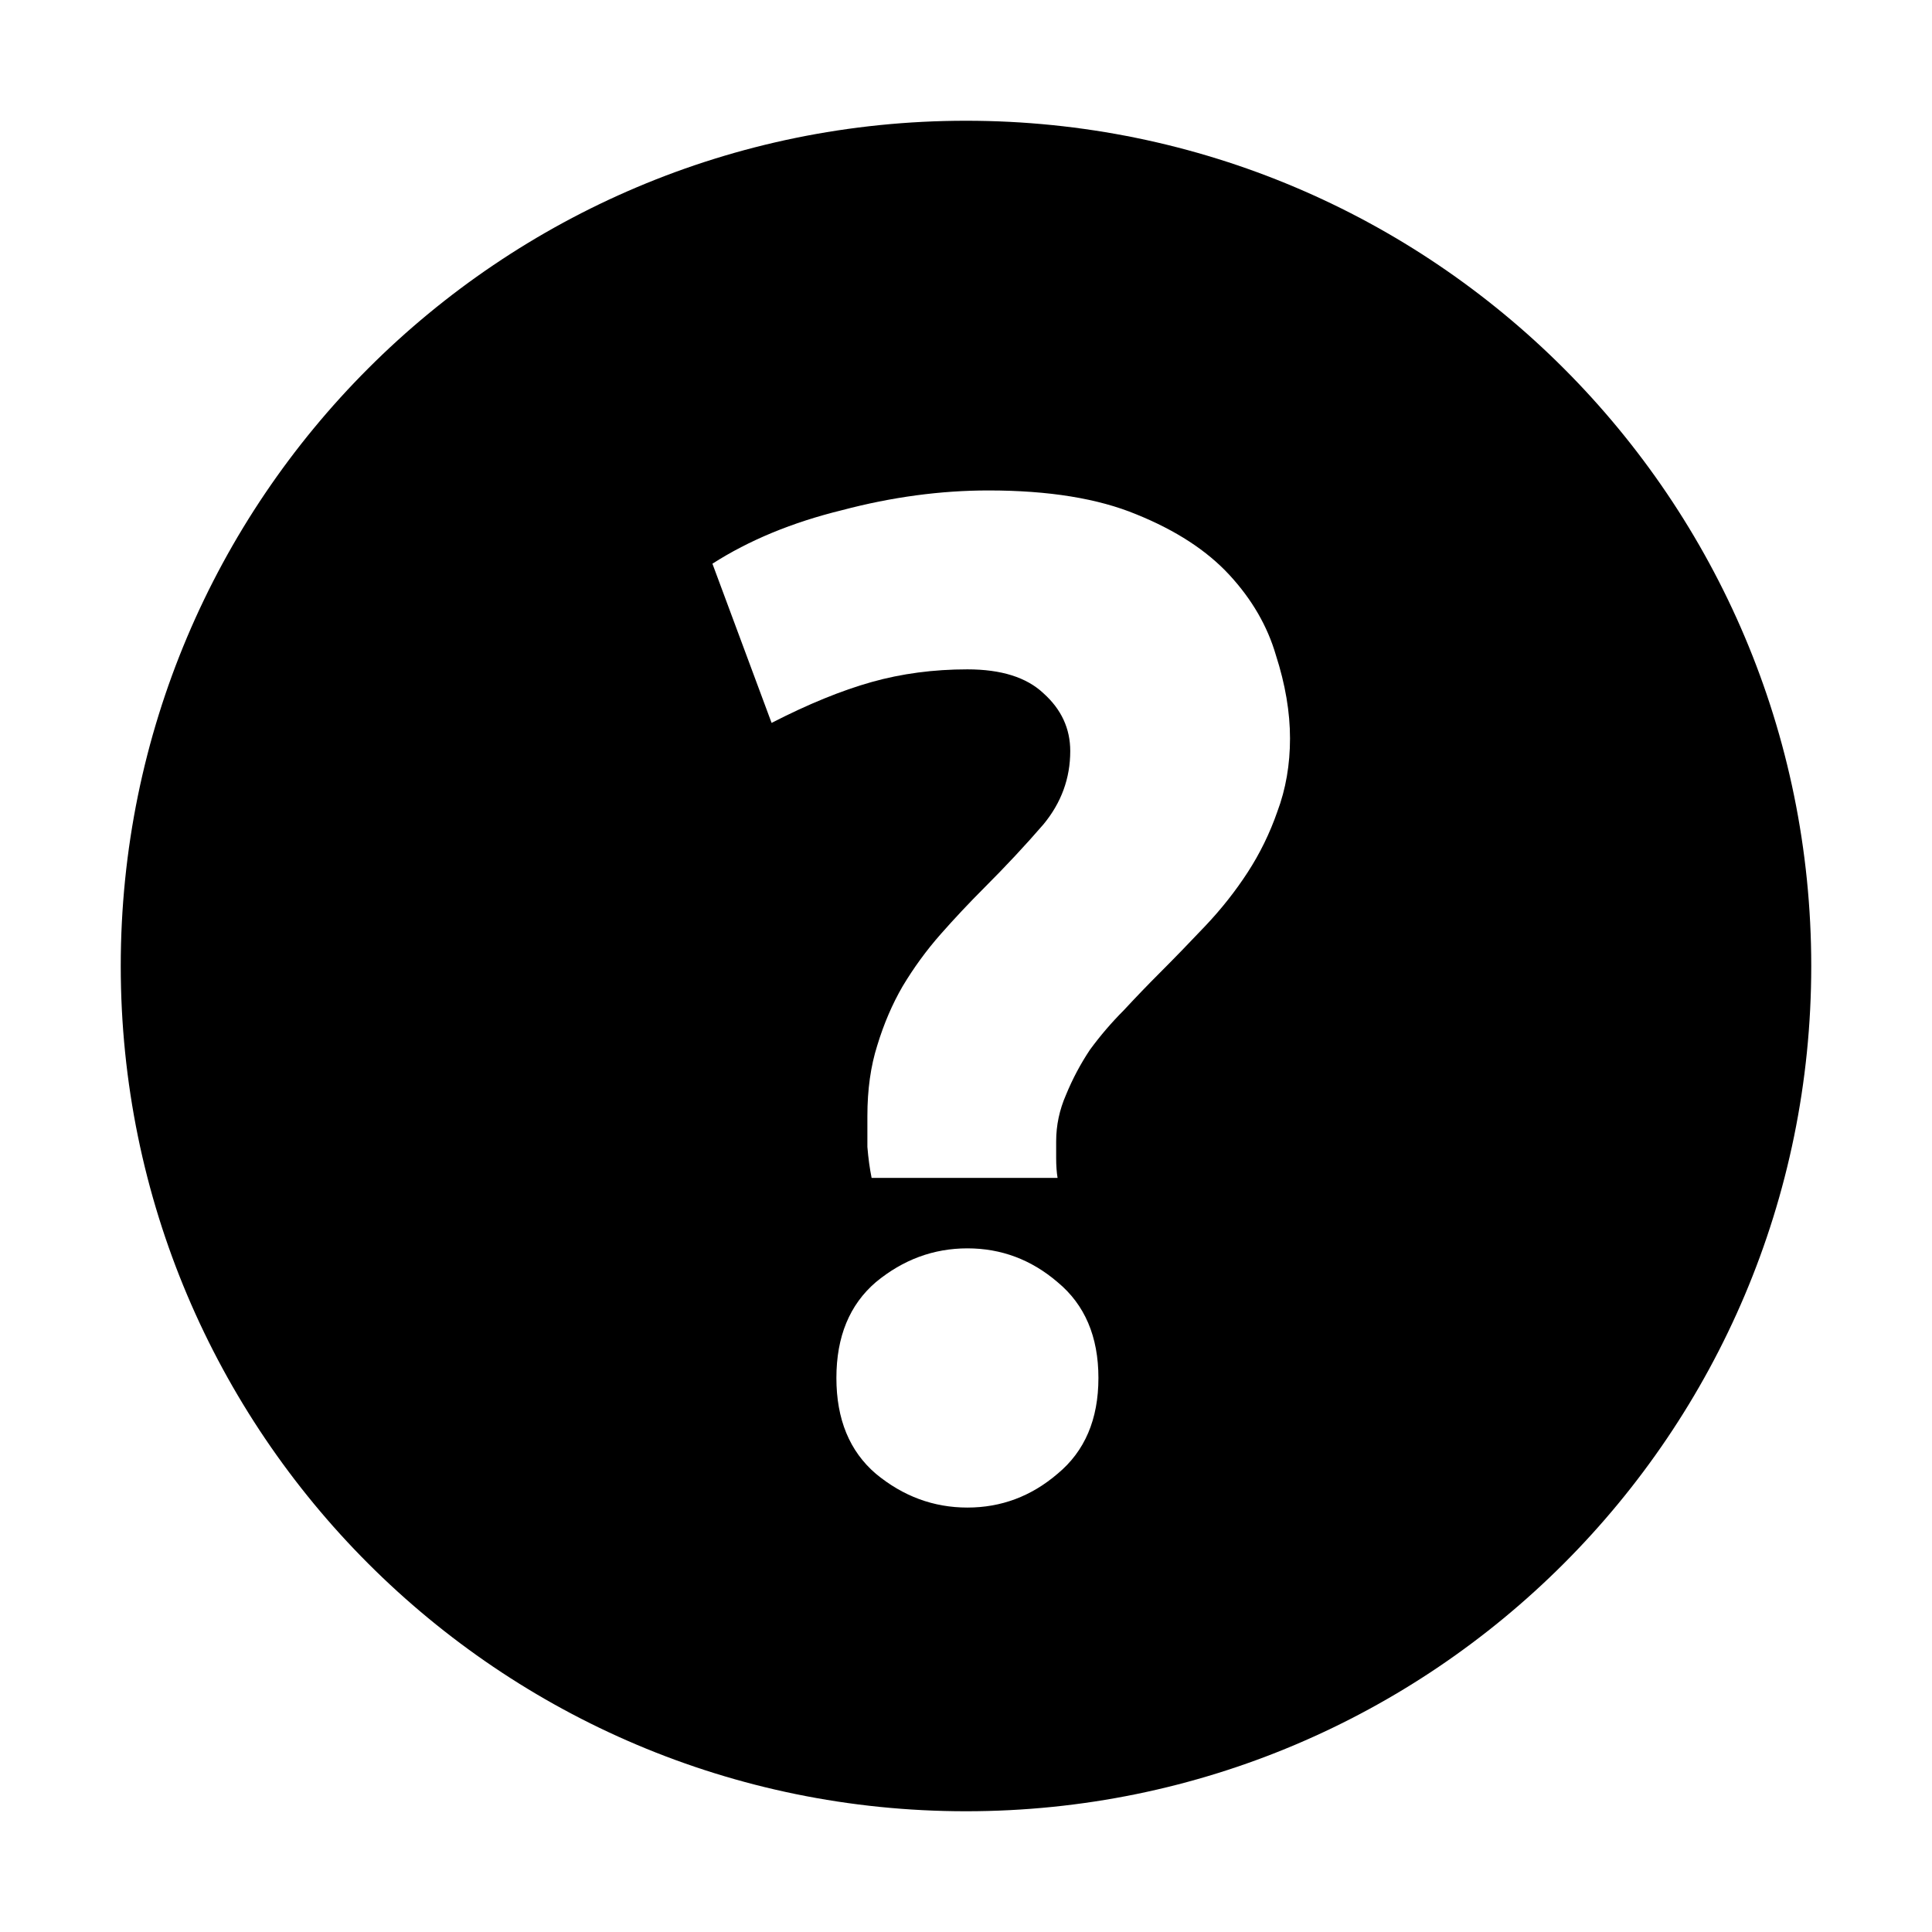
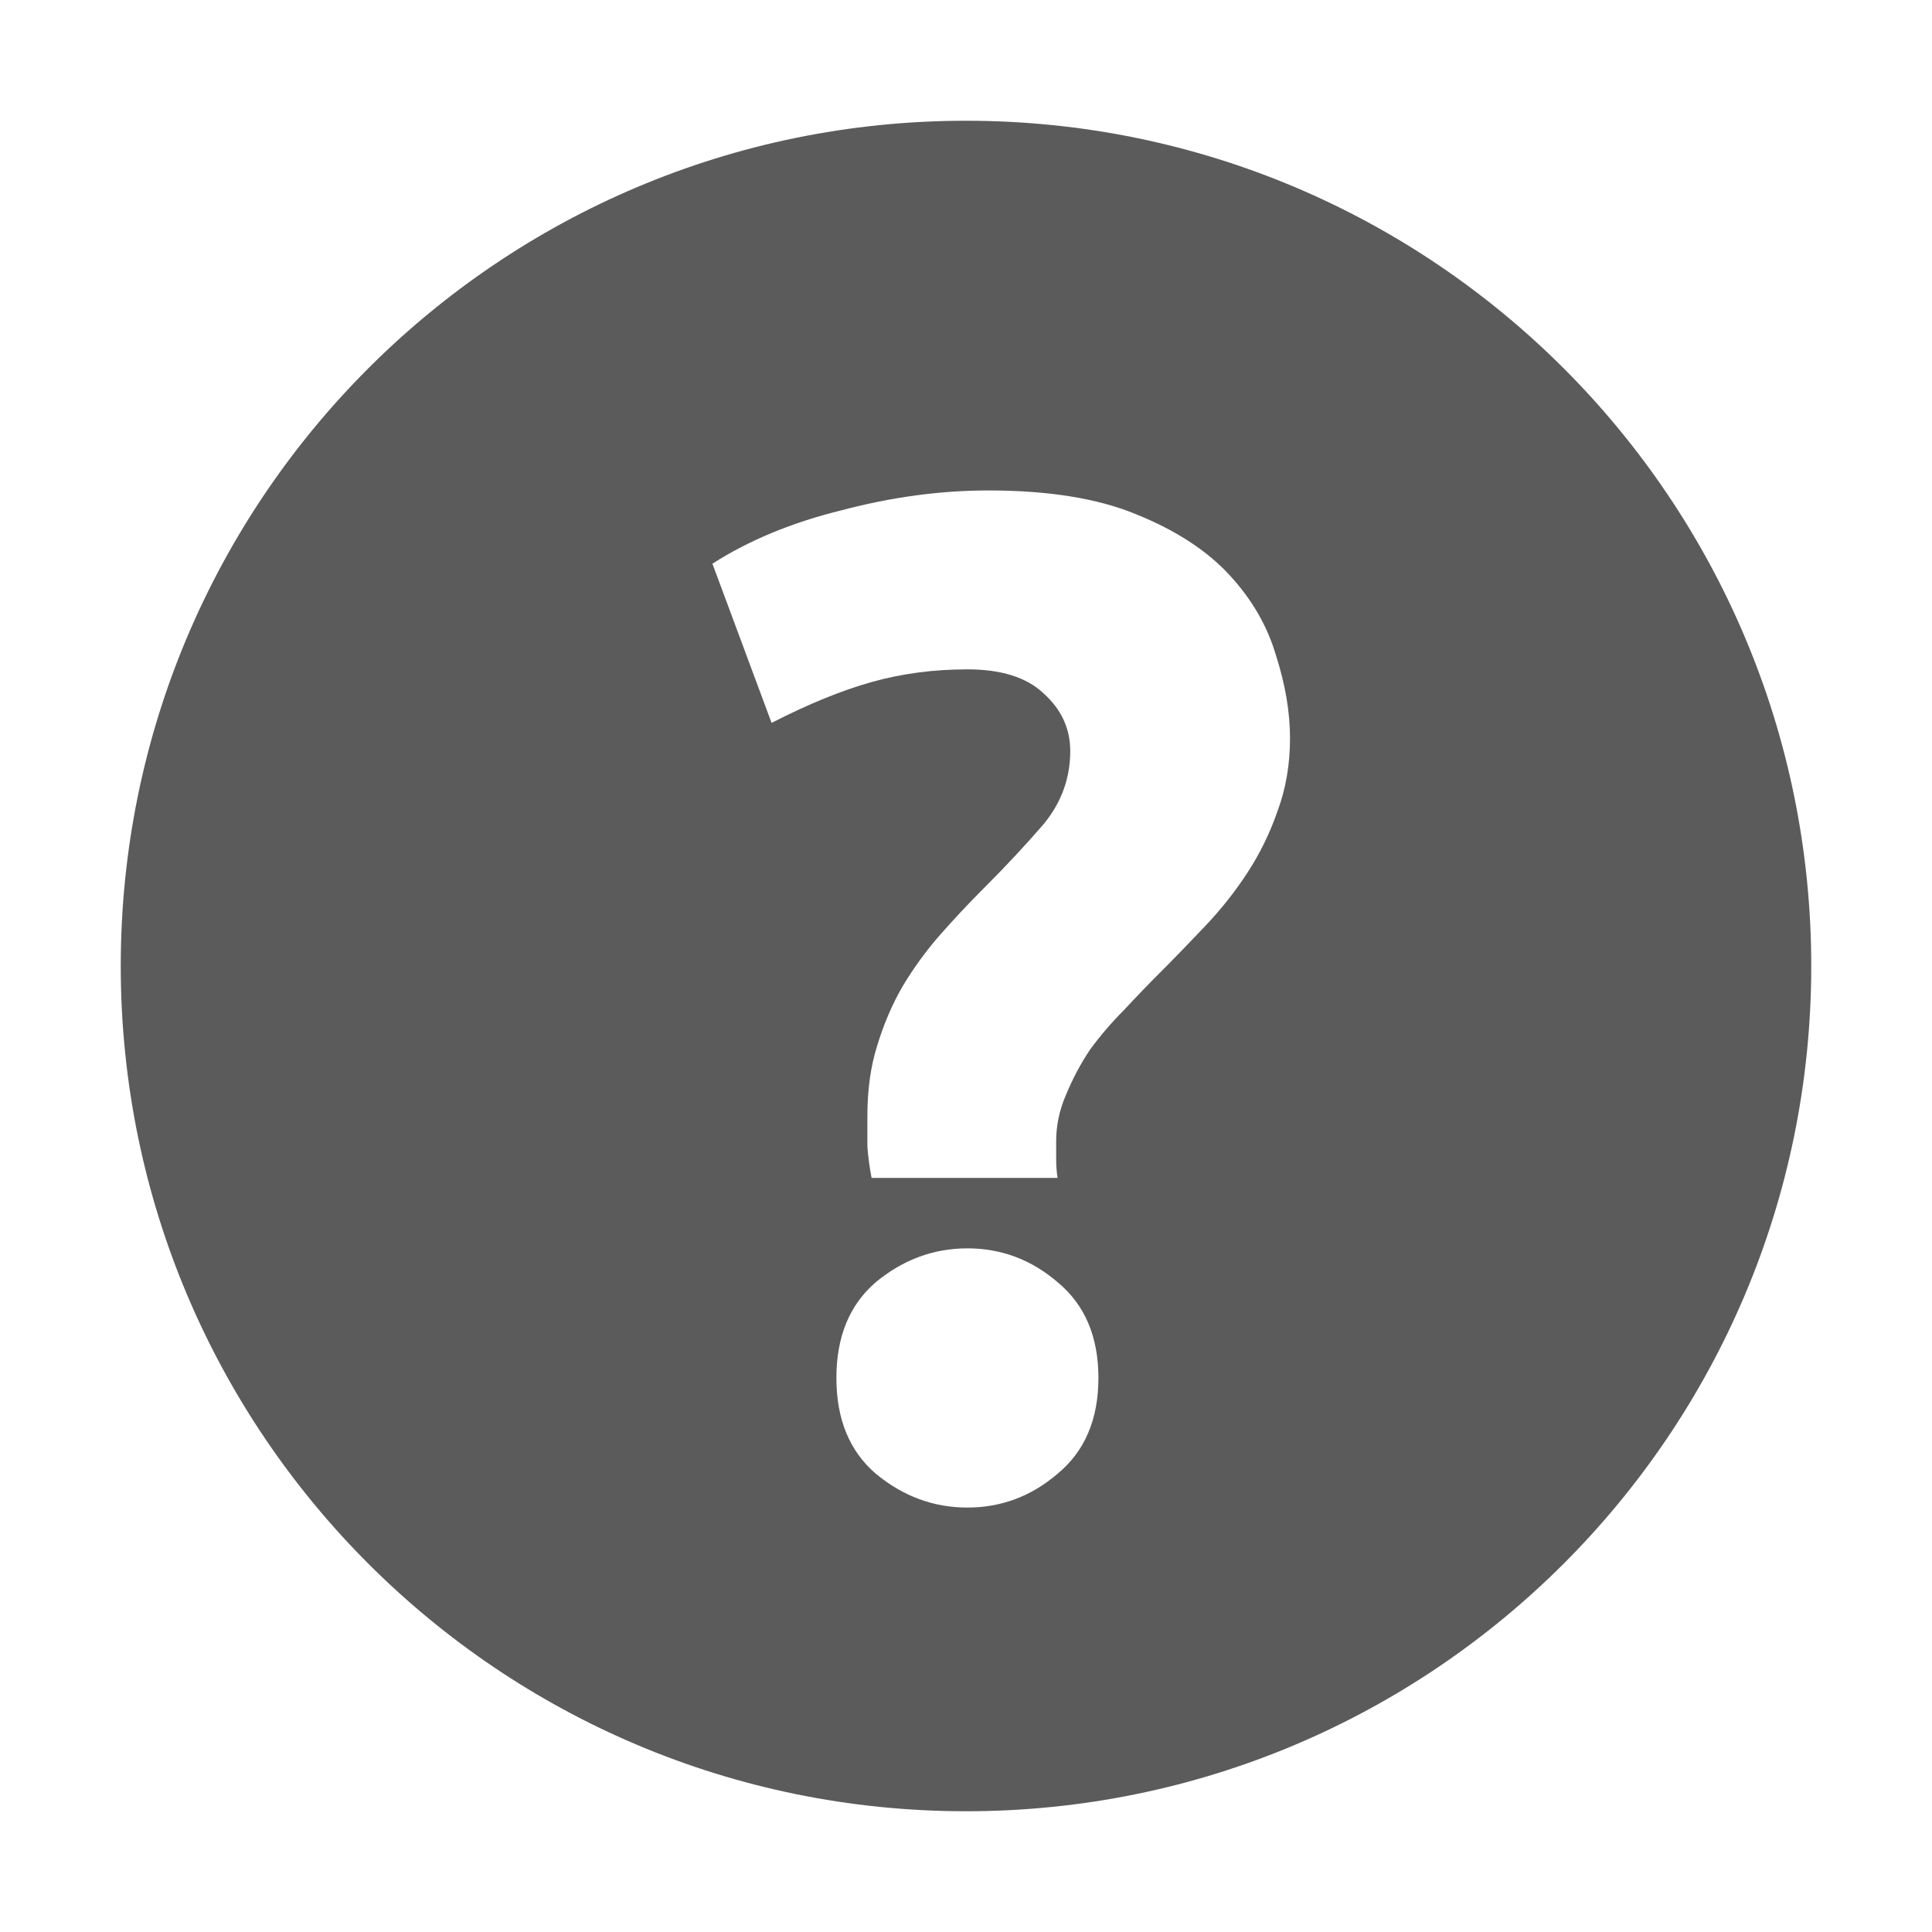
<svg xmlns="http://www.w3.org/2000/svg" width="48" height="48" viewBox="0 0 48 48" fill="none">
-   <path fill-rule="evenodd" clip-rule="evenodd" d="M24 45C35.598 45 45 35.598 45 24C45 12.402 35.598 3 24 3C12.402 3 3 12.402 3 24C3 35.598 12.402 45 24 45ZM21.655 16.945C22.402 16.735 23.195 16.63 24.035 16.63C24.875 16.63 25.505 16.828 25.925 17.225C26.368 17.622 26.59 18.1 26.59 18.66C26.59 19.337 26.368 19.943 25.925 20.48C25.482 20.993 24.992 21.518 24.455 22.055C24.082 22.428 23.72 22.813 23.37 23.21C23.02 23.607 22.705 24.038 22.425 24.505C22.168 24.948 21.958 25.438 21.795 25.975C21.632 26.488 21.55 27.072 21.55 27.725V28.495C21.573 28.775 21.608 29.032 21.655 29.265H26.275C26.252 29.125 26.24 28.962 26.24 28.775V28.355C26.24 27.958 26.322 27.573 26.485 27.2C26.648 26.803 26.847 26.43 27.08 26.08C27.337 25.73 27.617 25.403 27.92 25.1C28.223 24.773 28.515 24.47 28.795 24.19C29.168 23.817 29.553 23.42 29.95 23C30.347 22.58 30.697 22.137 31 21.67C31.303 21.203 31.548 20.702 31.735 20.165C31.945 19.605 32.05 18.998 32.05 18.345C32.05 17.692 31.933 17.003 31.7 16.28C31.49 15.557 31.105 14.892 30.545 14.285C29.985 13.678 29.215 13.177 28.235 12.78C27.278 12.383 26.053 12.185 24.56 12.185C23.37 12.185 22.157 12.348 20.92 12.675C19.683 12.978 18.61 13.422 17.7 14.005L19.17 17.96C20.08 17.493 20.908 17.155 21.655 16.945ZM26.275 36.615C26.952 36.055 27.29 35.262 27.29 34.235C27.29 33.208 26.952 32.415 26.275 31.855C25.622 31.295 24.875 31.015 24.035 31.015C23.195 31.015 22.437 31.295 21.76 31.855C21.107 32.415 20.78 33.208 20.78 34.235C20.78 35.262 21.107 36.055 21.76 36.615C22.437 37.175 23.195 37.455 24.035 37.455C24.875 37.455 25.622 37.175 26.275 36.615Z" fill="black" />
+   <path fill-rule="evenodd" clip-rule="evenodd" d="M24 45C35.598 45 45 35.598 45 24C45 12.402 35.598 3 24 3C12.402 3 3 12.402 3 24C3 35.598 12.402 45 24 45ZM21.655 16.945C22.402 16.735 23.195 16.63 24.035 16.63C24.875 16.63 25.505 16.828 25.925 17.225C26.368 17.622 26.59 18.1 26.59 18.66C26.59 19.337 26.368 19.943 25.925 20.48C25.482 20.993 24.992 21.518 24.455 22.055C24.082 22.428 23.72 22.813 23.37 23.21C23.02 23.607 22.705 24.038 22.425 24.505C22.168 24.948 21.958 25.438 21.795 25.975C21.632 26.488 21.55 27.072 21.55 27.725V28.495C21.573 28.775 21.608 29.032 21.655 29.265H26.275C26.252 29.125 26.24 28.962 26.24 28.775V28.355C26.24 27.958 26.322 27.573 26.485 27.2C26.648 26.803 26.847 26.43 27.08 26.08C27.337 25.73 27.617 25.403 27.92 25.1C28.223 24.773 28.515 24.47 28.795 24.19C29.168 23.817 29.553 23.42 29.95 23C30.347 22.58 30.697 22.137 31 21.67C31.303 21.203 31.548 20.702 31.735 20.165C31.945 19.605 32.05 18.998 32.05 18.345C32.05 17.692 31.933 17.003 31.7 16.28C31.49 15.557 31.105 14.892 30.545 14.285C29.985 13.678 29.215 13.177 28.235 12.78C27.278 12.383 26.053 12.185 24.56 12.185C23.37 12.185 22.157 12.348 20.92 12.675C19.683 12.978 18.61 13.422 17.7 14.005L19.17 17.96C20.08 17.493 20.908 17.155 21.655 16.945ZM26.275 36.615C26.952 36.055 27.29 35.262 27.29 34.235C27.29 33.208 26.952 32.415 26.275 31.855C25.622 31.295 24.875 31.015 24.035 31.015C23.195 31.015 22.437 31.295 21.76 31.855C21.107 32.415 20.78 33.208 20.78 34.235C20.78 35.262 21.107 36.055 21.76 36.615C22.437 37.175 23.195 37.455 24.035 37.455C24.875 37.455 25.622 37.175 26.275 36.615Z" fill="#5B5B5B" />
</svg>
